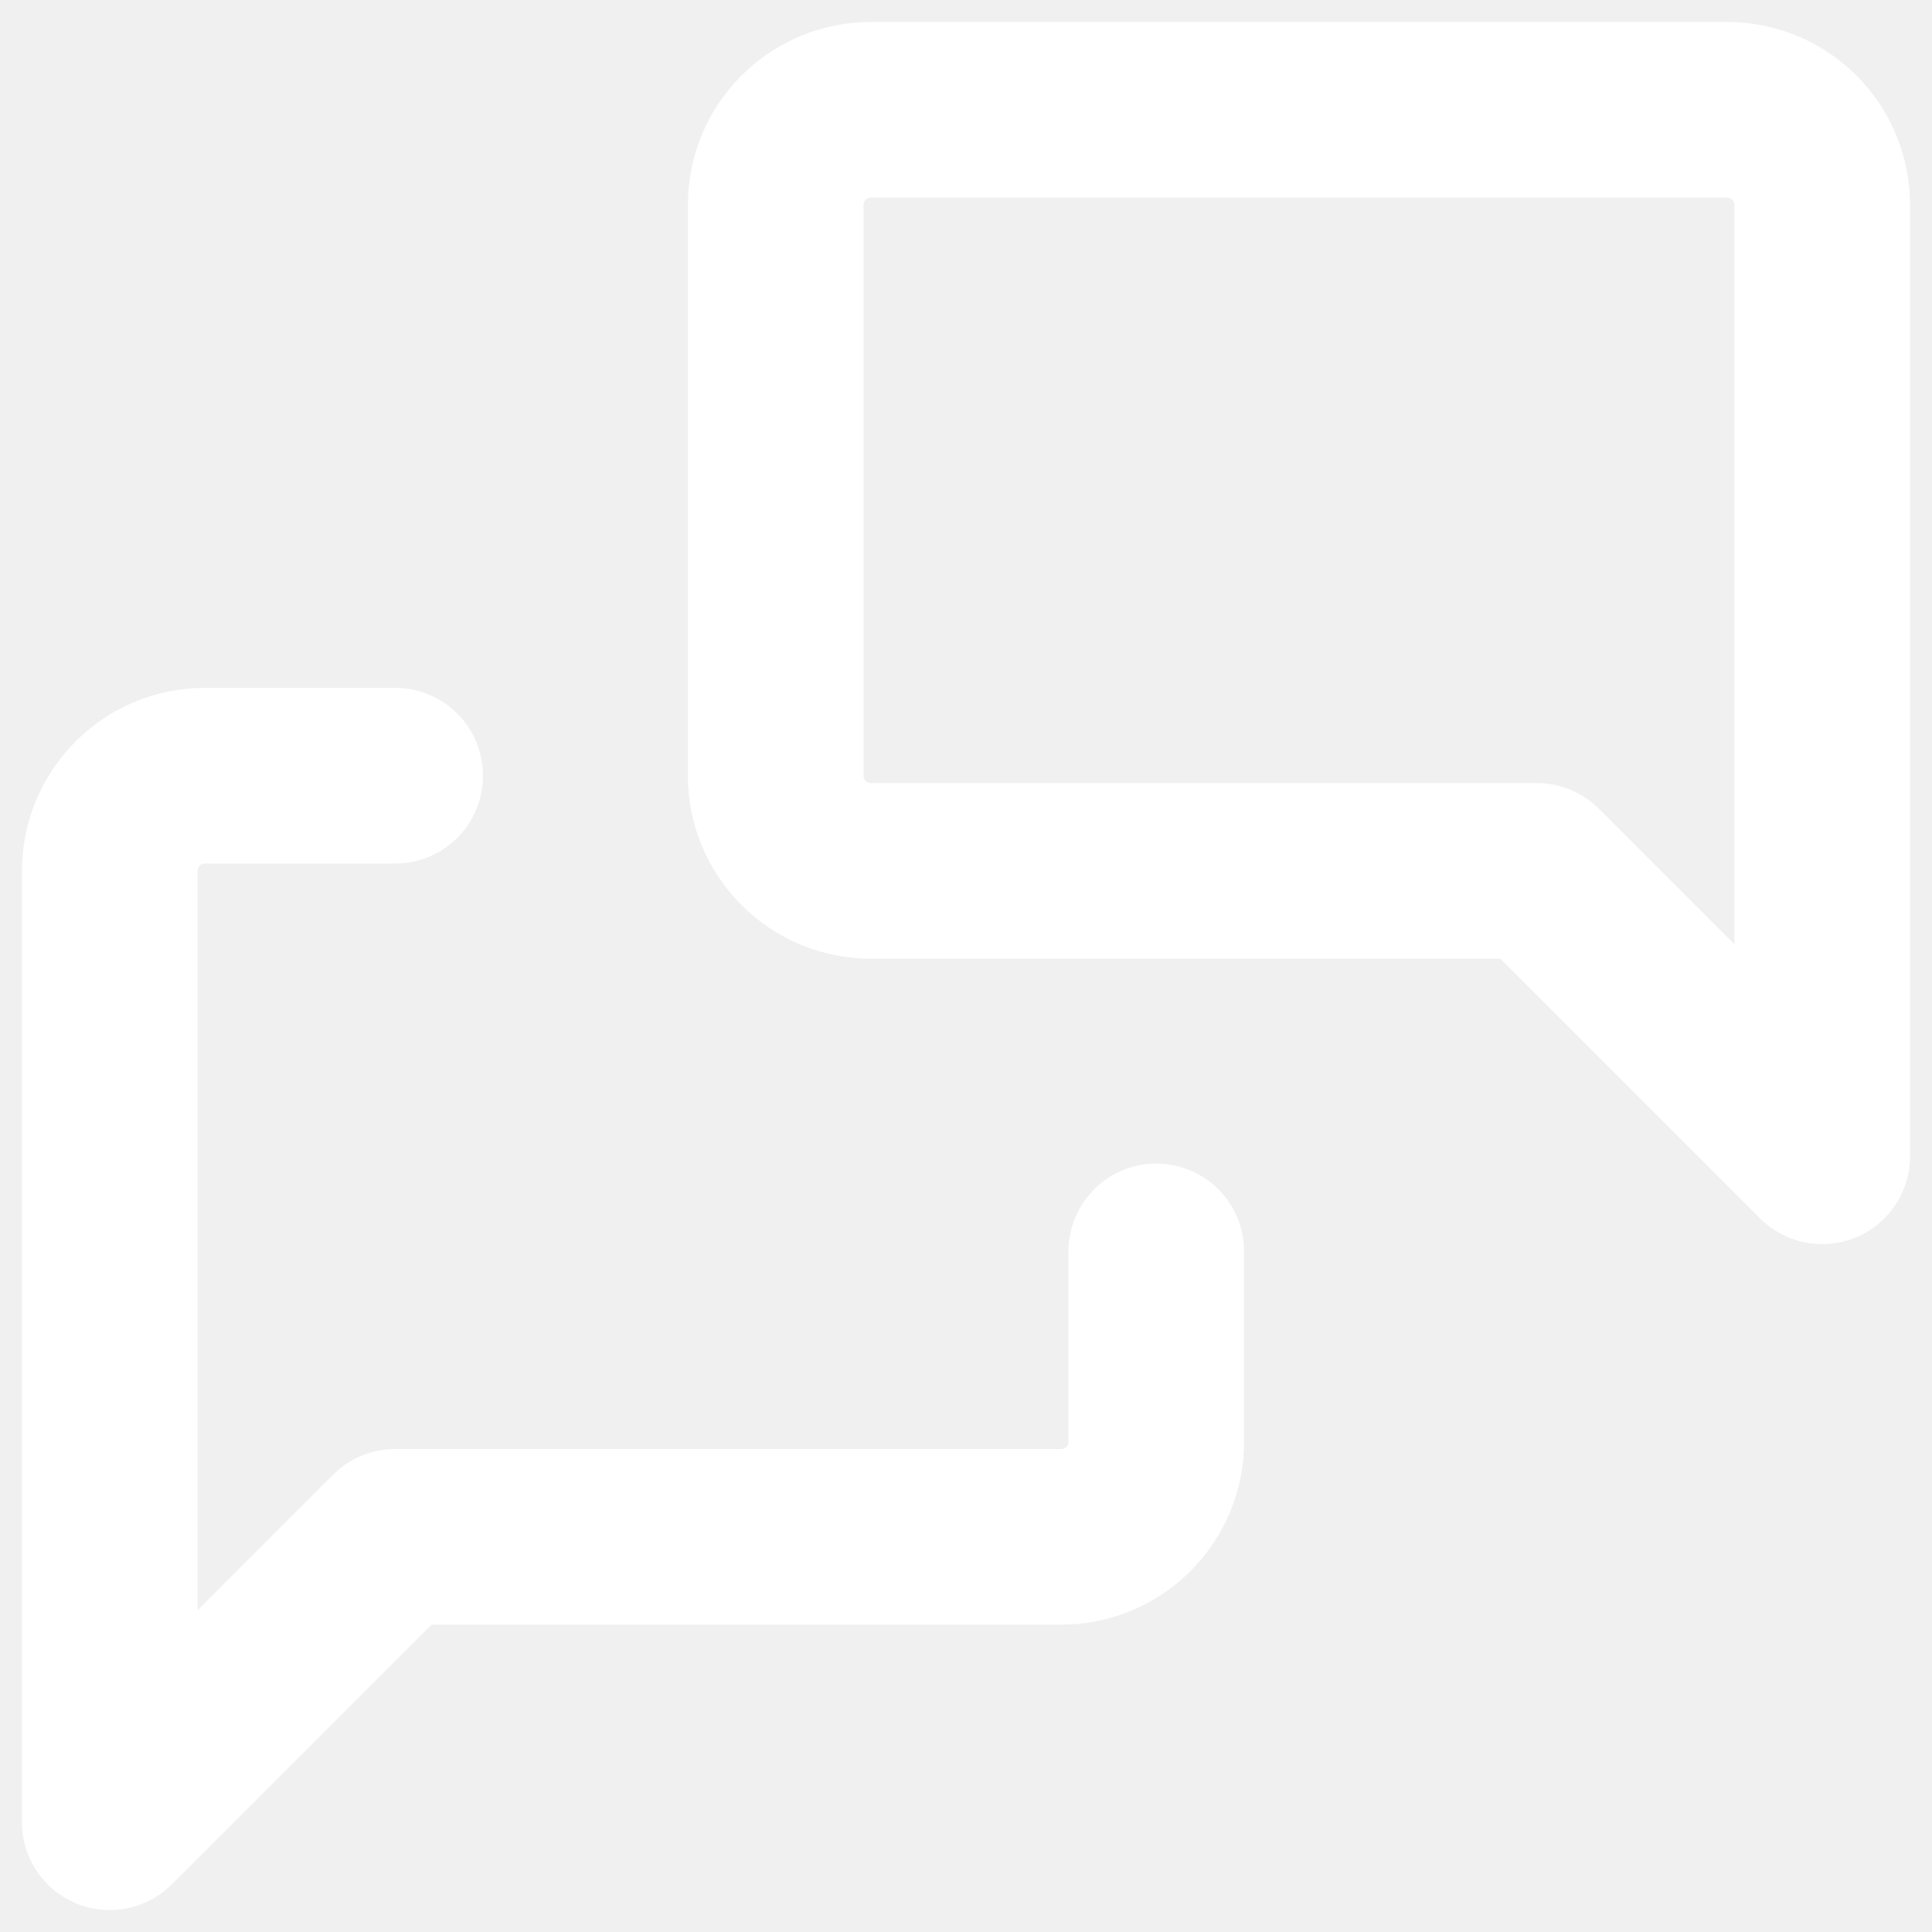
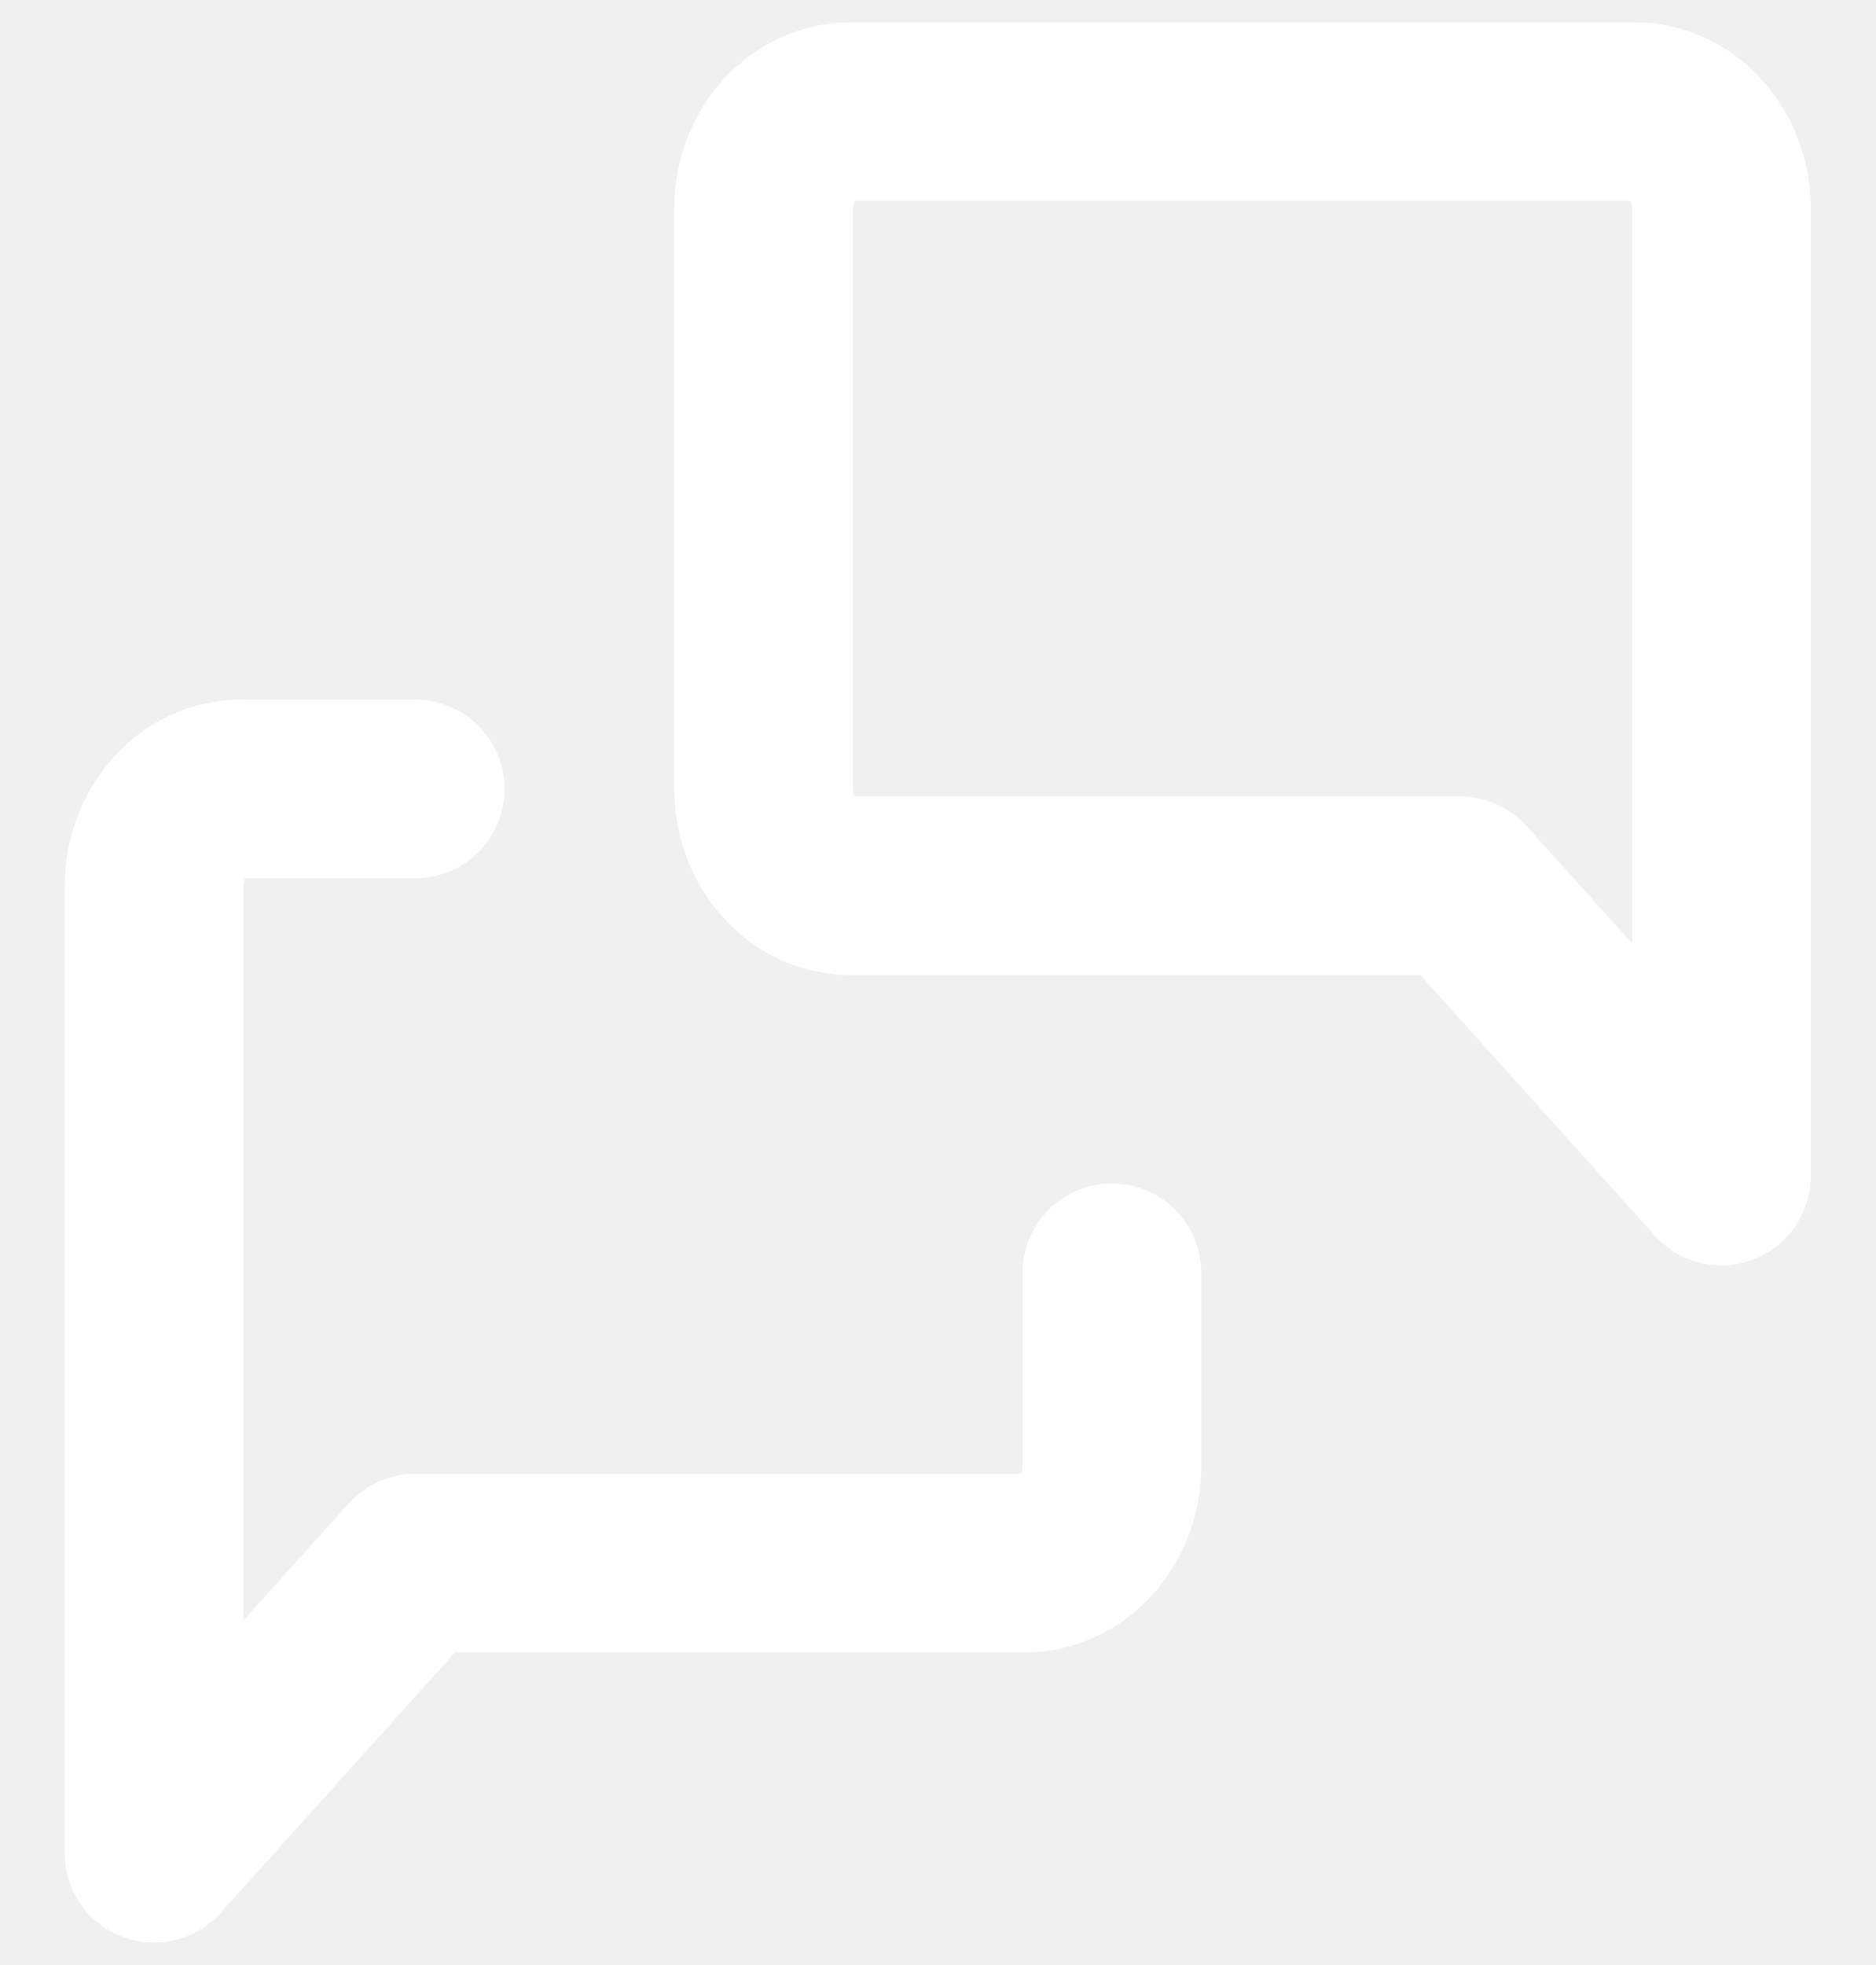
- <svg xmlns="http://www.w3.org/2000/svg" width="22" height="22" viewBox="0 0 22 22" fill="none">
-   <path d="M13.167 14.25V16.417C13.167 16.704 13.053 16.98 12.849 17.183C12.646 17.386 12.371 17.5 12.083 17.5H4.5L1.25 20.75V9.917C1.25 9.629 1.364 9.354 1.567 9.151C1.77 8.947 2.046 8.833 2.333 8.833H4.5M20.75 13.167L17.5 9.917H9.917C9.629 9.917 9.354 9.803 9.151 9.599C8.947 9.396 8.833 9.121 8.833 8.833V2.333C8.833 2.046 8.947 1.77 9.151 1.567C9.354 1.364 9.629 1.25 9.917 1.25H19.667C19.954 1.25 20.23 1.364 20.433 1.567C20.636 1.77 20.75 2.046 20.75 2.333V13.167Z" stroke="white" stroke-width="2" stroke-linecap="round" stroke-linejoin="round" />
+ <svg xmlns="http://www.w3.org/2000/svg" width="21" height="22" viewBox="0 0 21 22" fill="none">
+   <path d="M12.45 14.25V16.417C12.45 16.704 12.347 16.98 12.164 17.183C11.982 17.386 11.734 17.5 11.475 17.5H4.65L1.725 20.75V9.917C1.725 9.629 1.828 9.354 2.011 9.151C2.193 8.947 2.441 8.833 2.7 8.833H4.65M19.275 13.167L16.35 9.917H9.525C9.266 9.917 9.018 9.803 8.836 9.599C8.653 9.396 8.55 9.121 8.55 8.833V2.333C8.55 2.046 8.653 1.77 8.836 1.567C9.018 1.364 9.266 1.25 9.525 1.25H18.3C18.559 1.25 18.807 1.364 18.989 1.567C19.172 1.77 19.275 2.046 19.275 2.333V13.167Z" stroke="white" stroke-width="2" stroke-linecap="round" stroke-linejoin="round" />
</svg>
